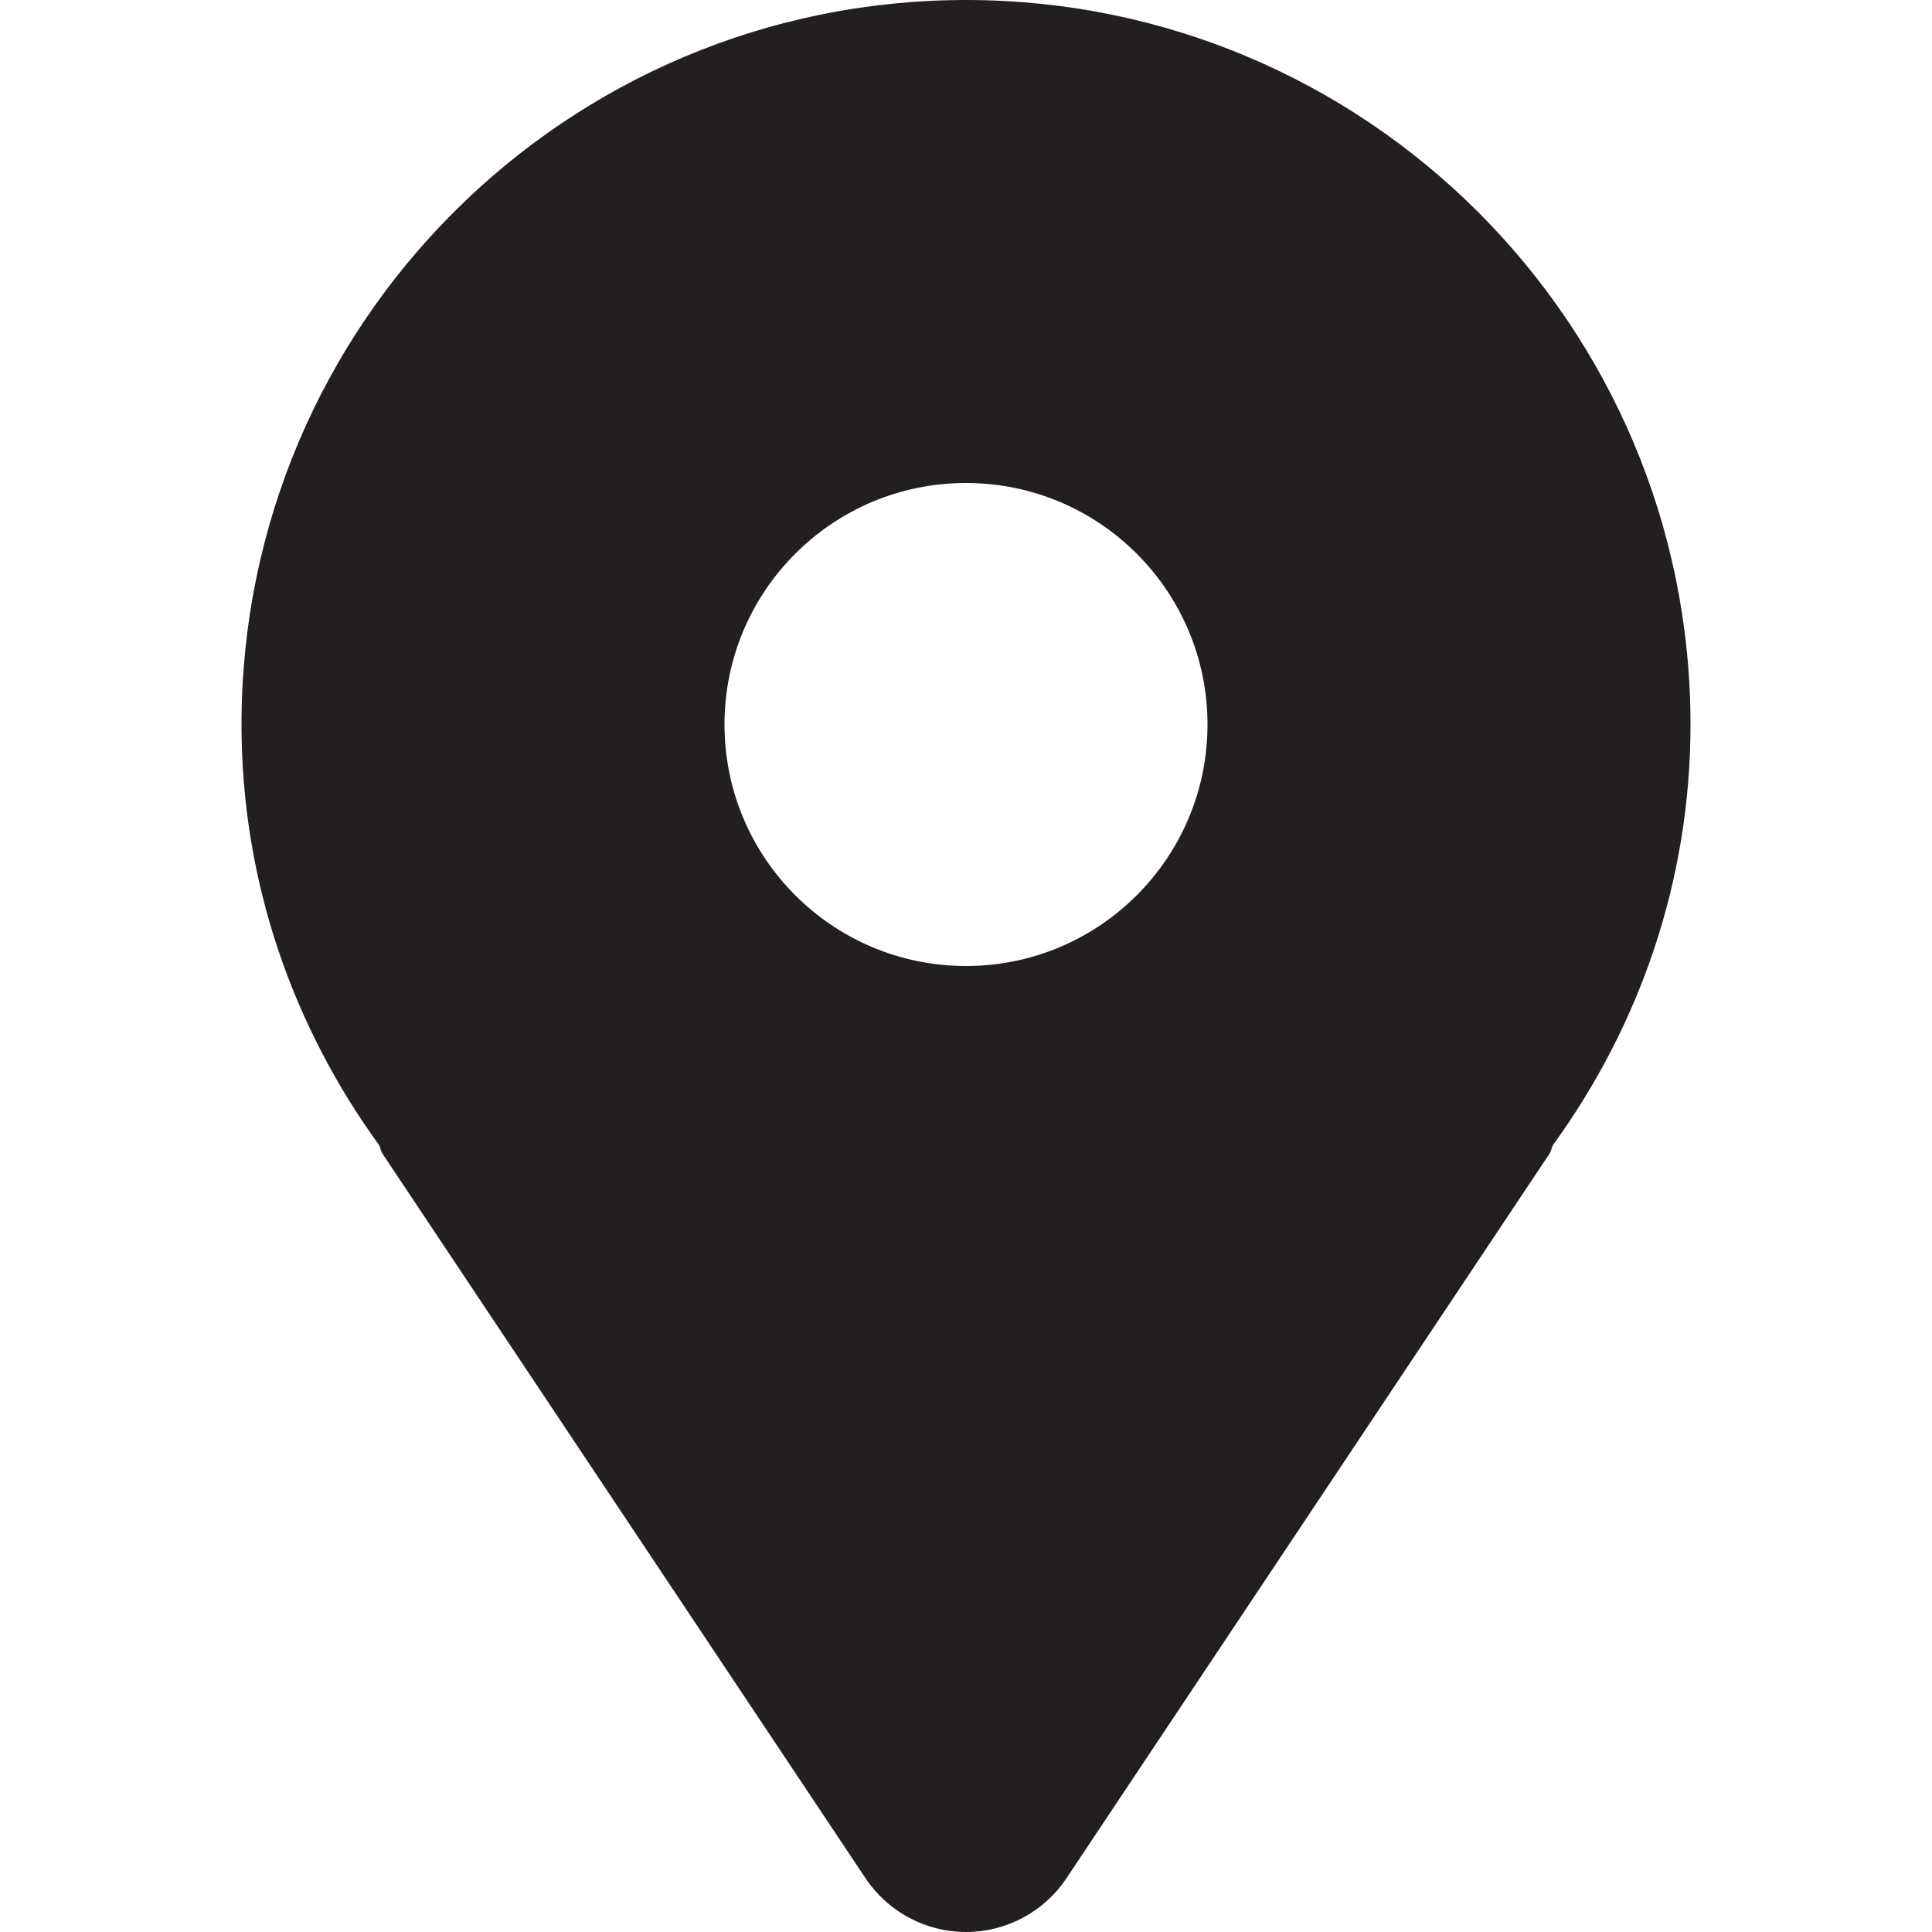
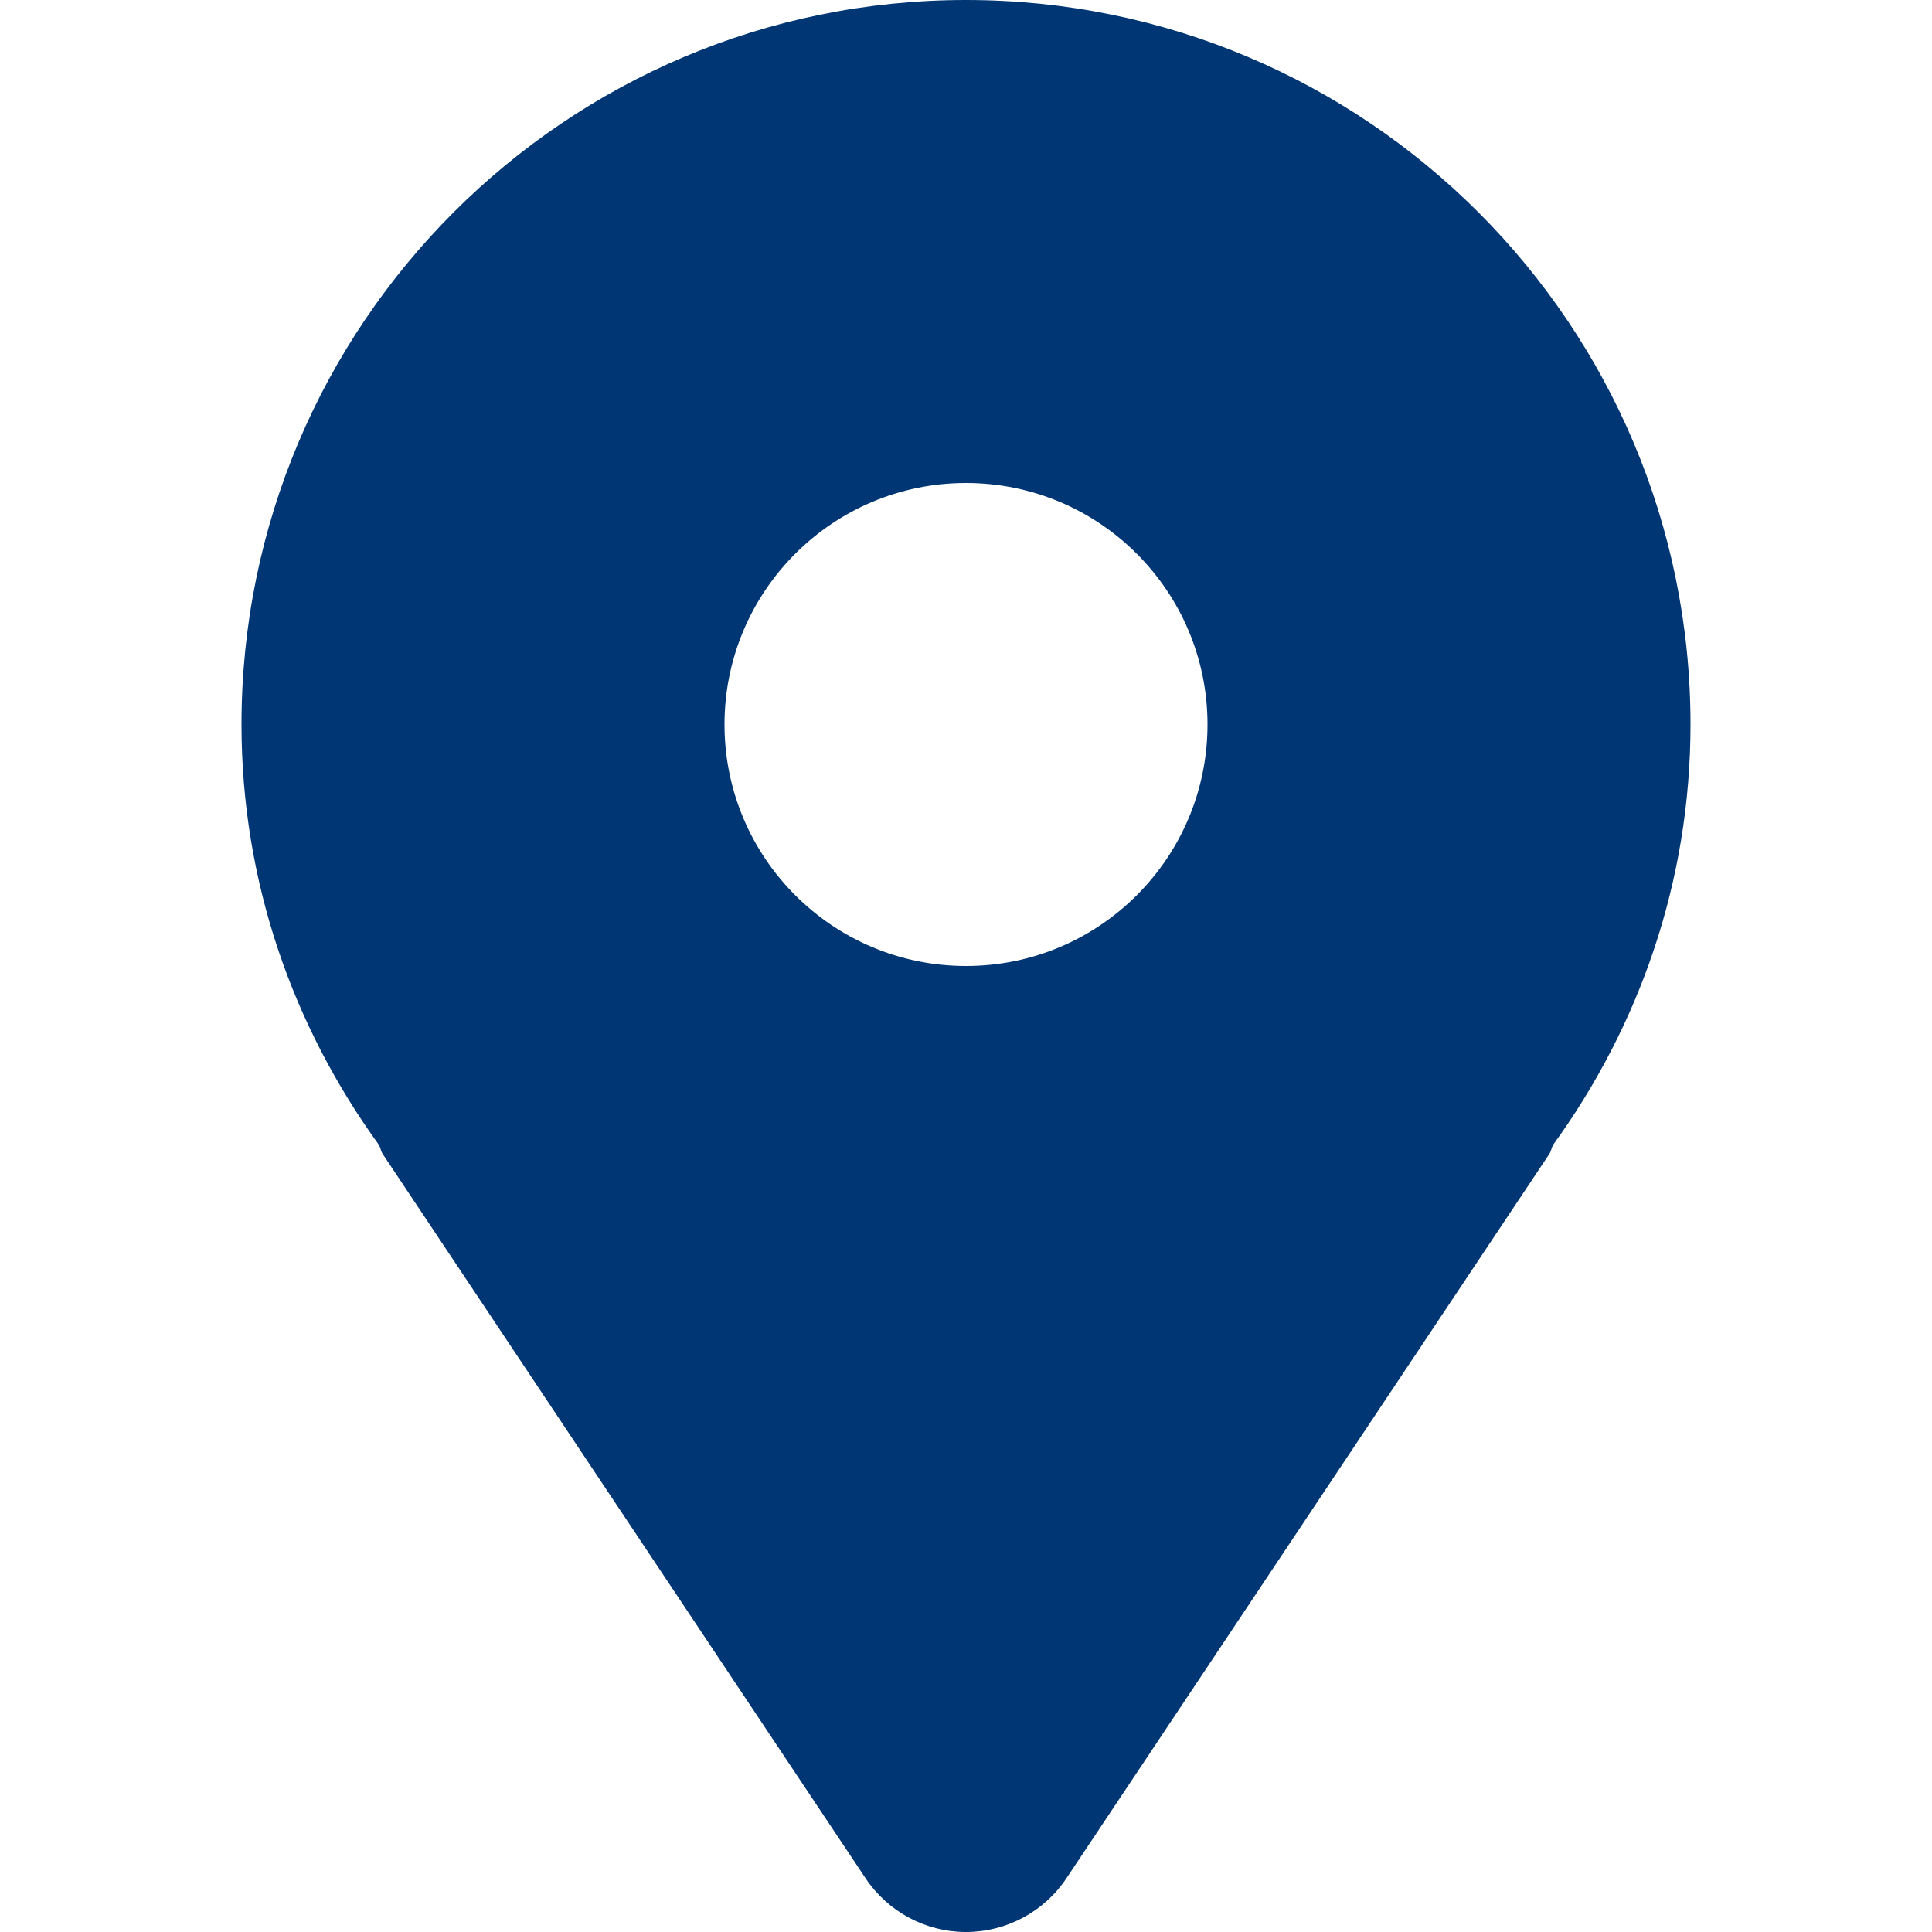
- <svg xmlns="http://www.w3.org/2000/svg" version="1.0" id="Layer_1" width="800px" height="800px" viewBox="0 0 64 64" enable-background="new 0 0 64 64" xml:space="preserve" fill="currentColor">
-   <path fill="#231F20" d="M32,0C18.746,0,8,10.746,8,24c0,5.219,1.711,10.008,4.555,13.93c0.051,0.094,0.059,0.199,0.117,0.289l16,24  C29.414,63.332,30.664,64,32,64s2.586-0.668,3.328-1.781l16-24c0.059-0.09,0.066-0.195,0.117-0.289C54.289,34.008,56,29.219,56,24  C56,10.746,45.254,0,32,0z M32,32c-4.418,0-8-3.582-8-8s3.582-8,8-8s8,3.582,8,8S36.418,32,32,32z" />
+ <svg xmlns="http://www.w3.org/2000/svg" version="1.0" id="Layer_1" width="800px" height="800px" viewBox="0 0 64 64" enable-background="new 0 0 64 64" xml:space="preserve" fill="#003674">
+   <path fill="#003674" d="M32,0C18.746,0,8,10.746,8,24c0,5.219,1.711,10.008,4.555,13.93c0.051,0.094,0.059,0.199,0.117,0.289l16,24     C29.414,63.332,30.664,64,32,64s2.586-0.668,3.328-1.781l16-24c0.059-0.09,0.066-0.195,0.117-0.289C54.289,34.008,56,29.219,56,24     C56,10.746,45.254,0,32,0z M32,32c-4.418,0-8-3.582-8-8s3.582-8,8-8s8,3.582,8,8S36.418,32,32,32z" />
</svg>
